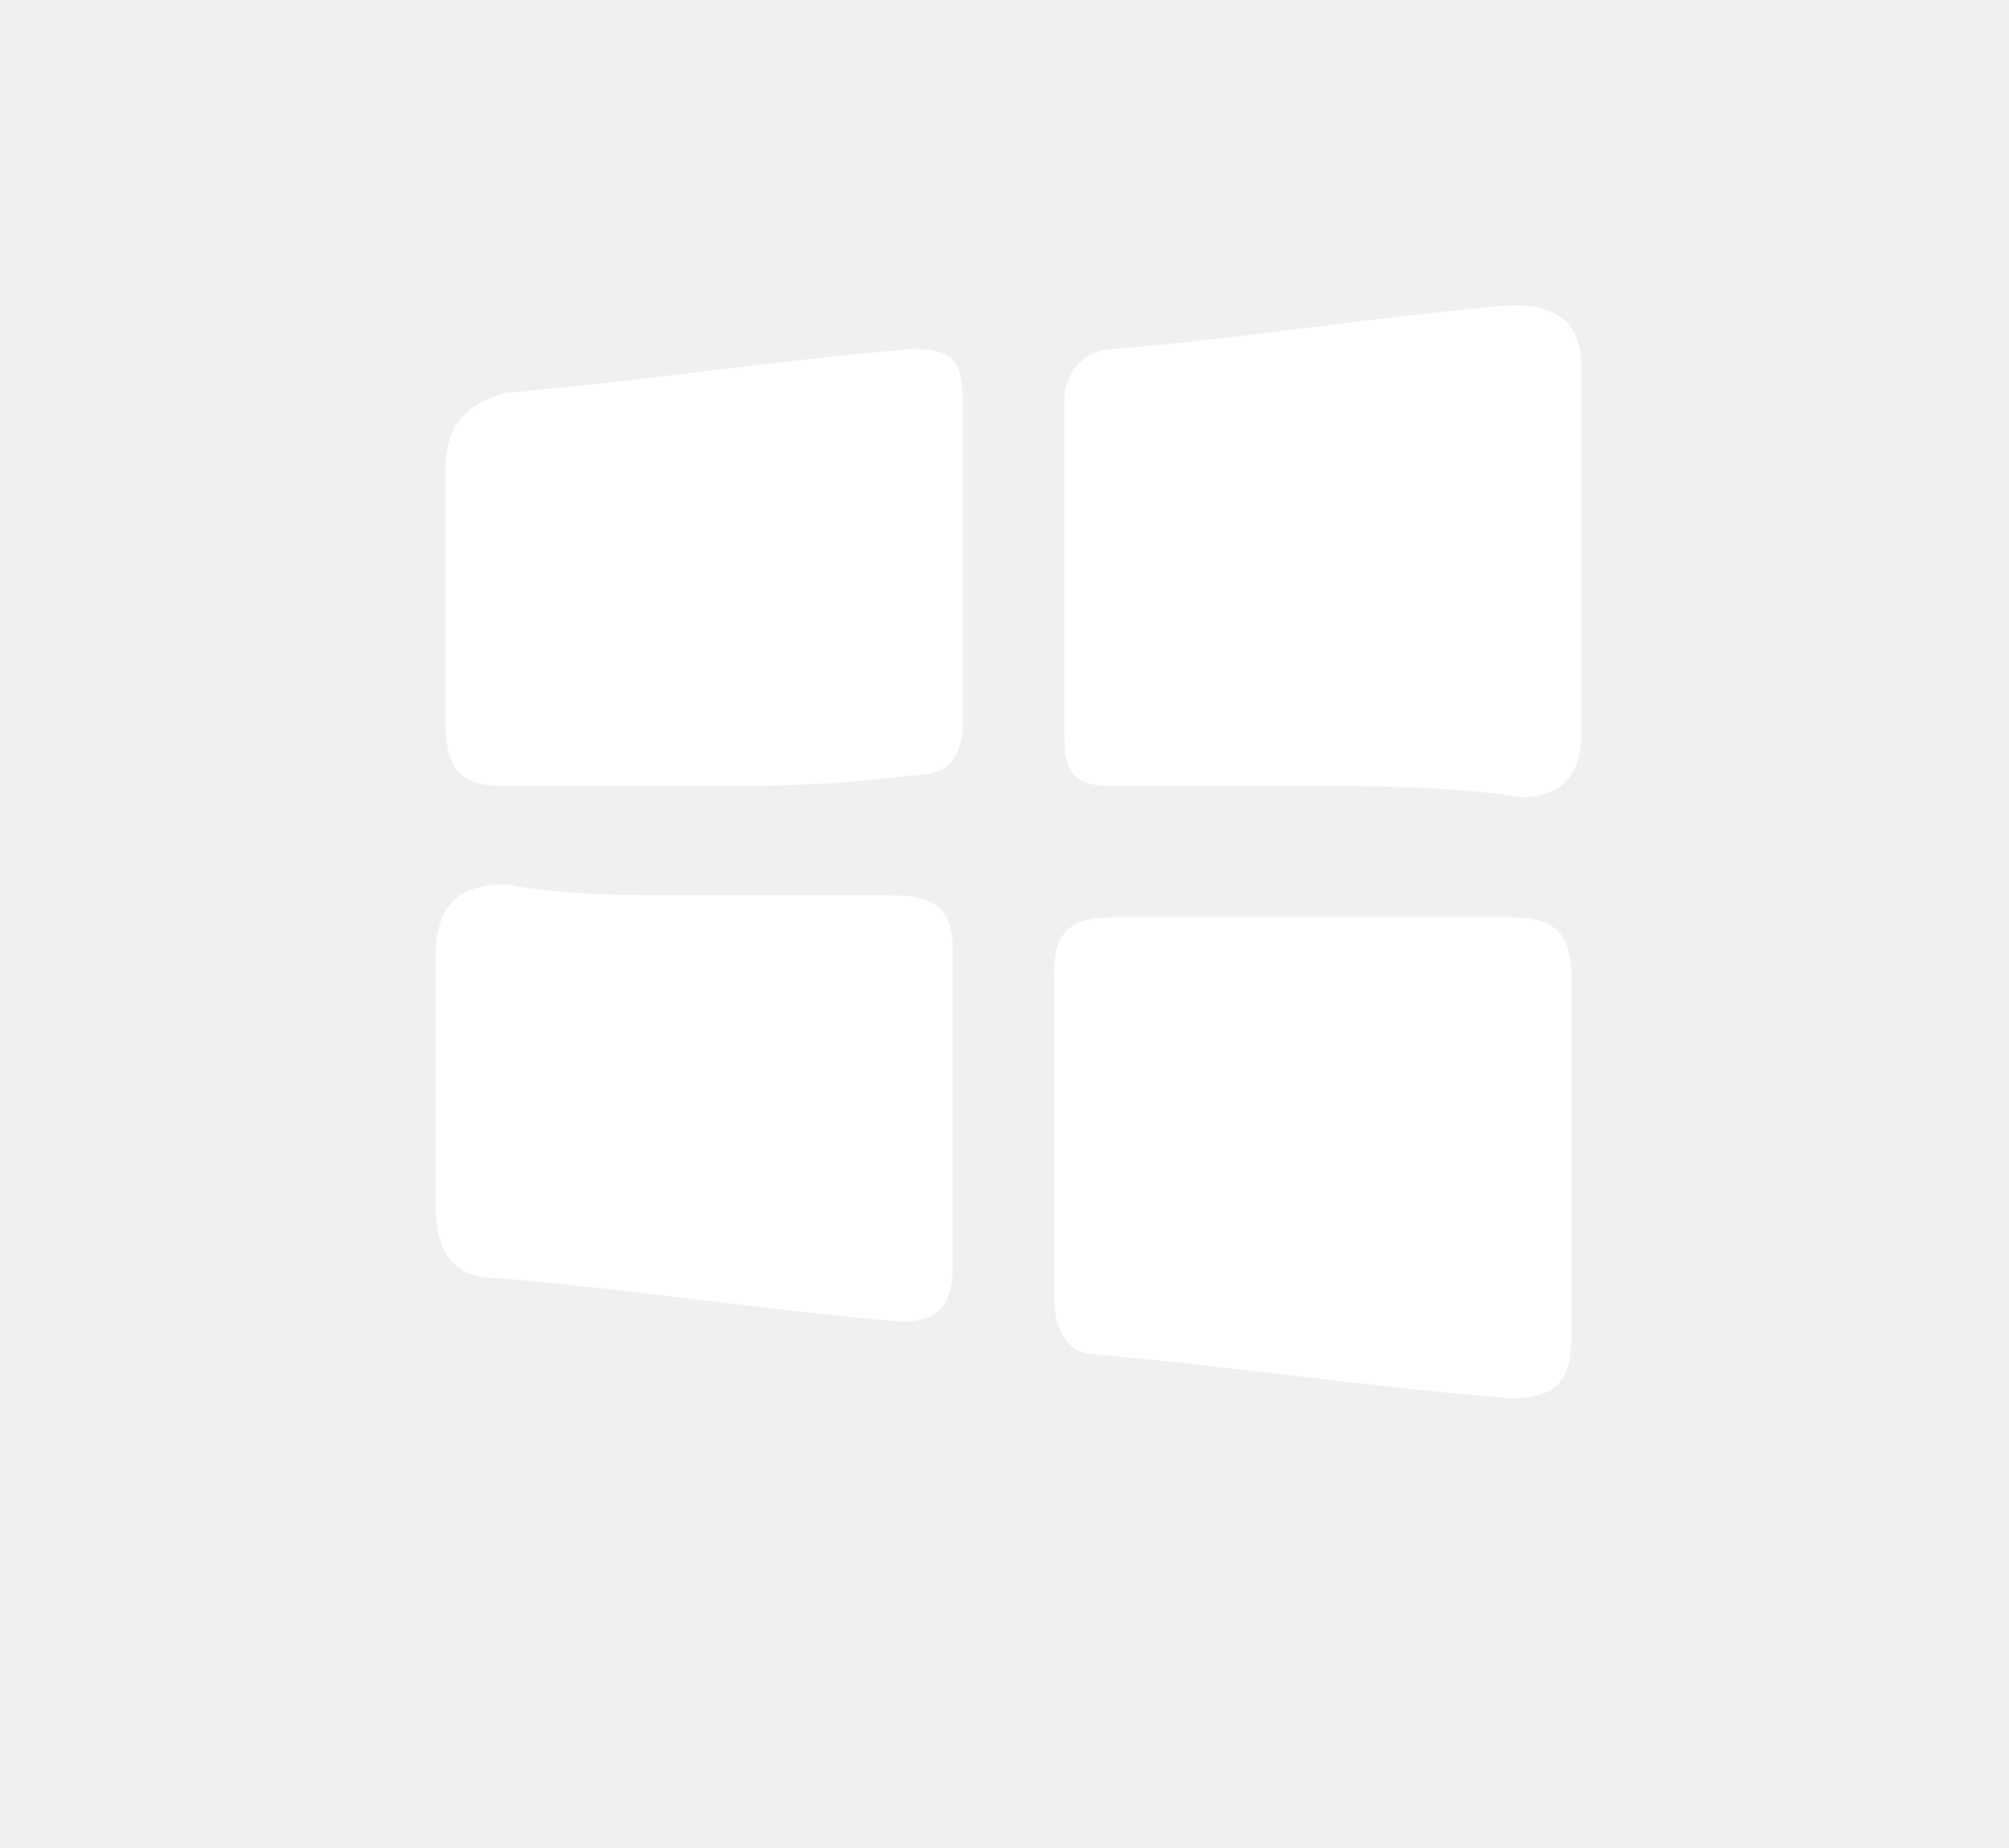
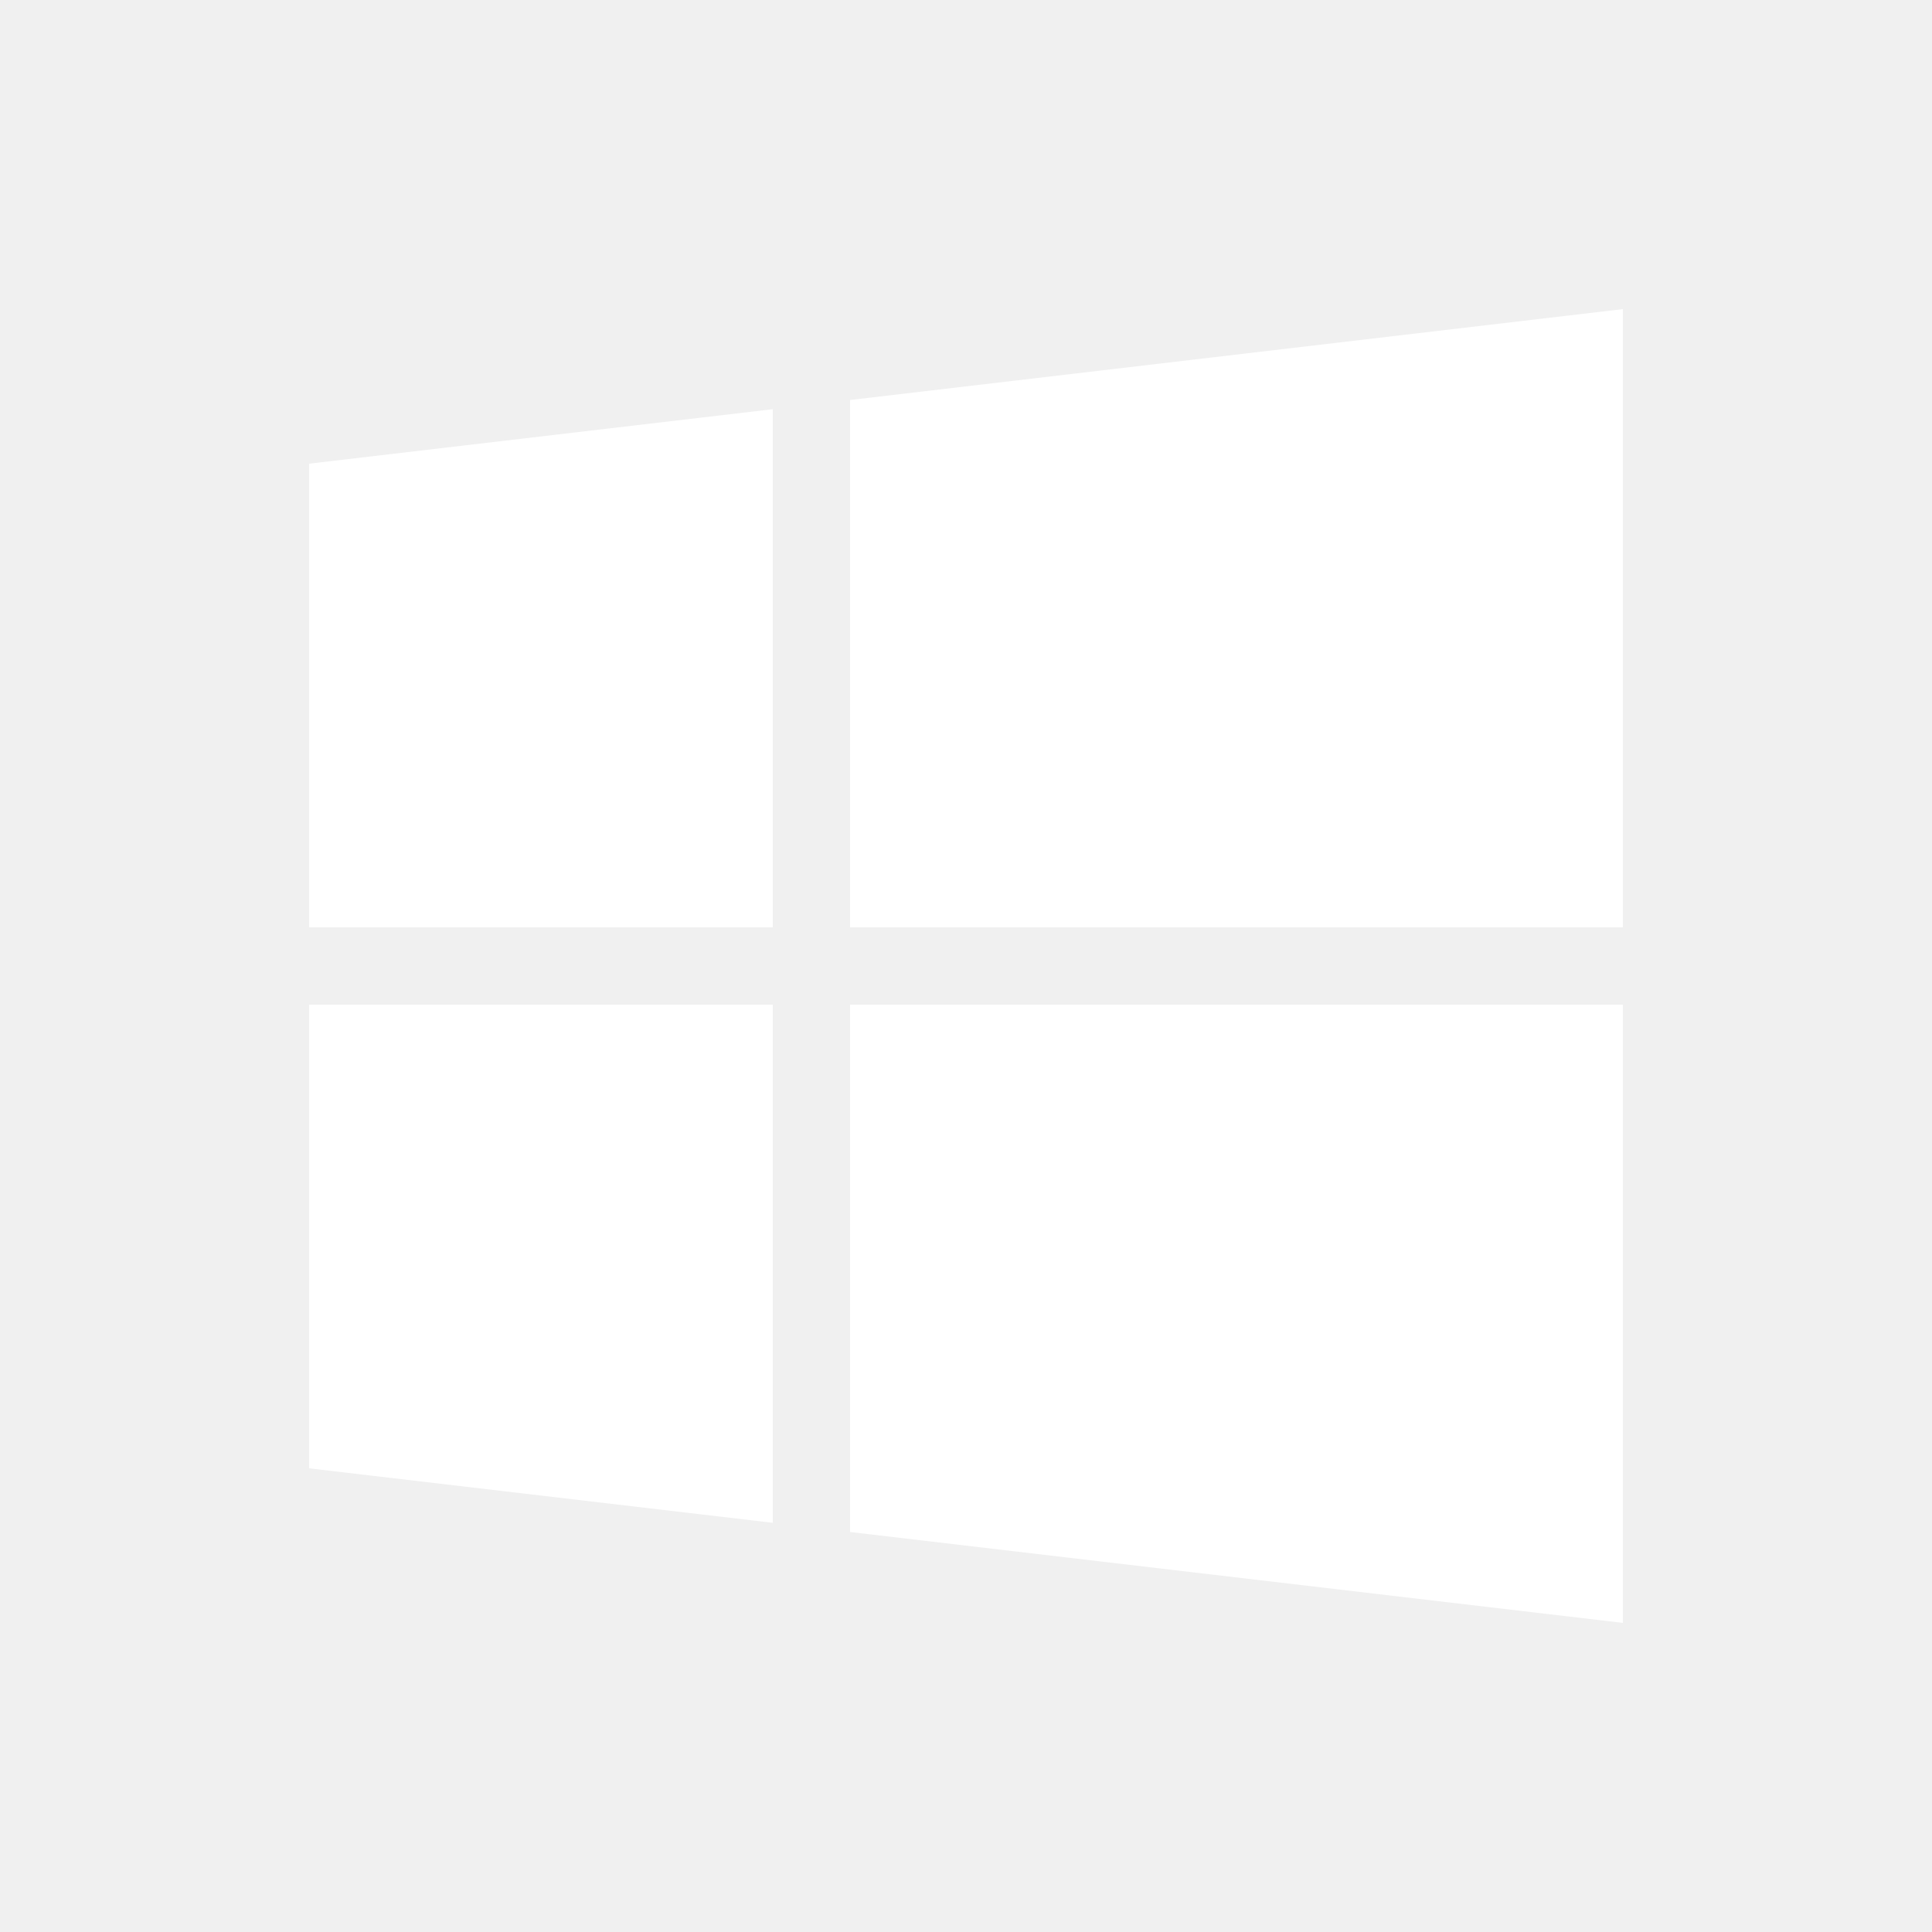
- <svg xmlns="http://www.w3.org/2000/svg" version="1.1" id="svg2" x="0px" y="0px" viewBox="-293 384 25 23" xml:space="preserve" width="25" height="23">
+ <svg xmlns="http://www.w3.org/2000/svg" version="1.1" id="svg2" x="0px" y="0px" viewBox="-293 384 25 25" xml:space="preserve" width="25" height="25">
  <defs id="defs19" />
  <style type="text/css" id="style2">
	.st0{fill:#FFFFFF;}
</style>
-   <g id="g14" transform="matrix(1.262487,0,0,1.36017,73.61445,-144.8432)">
-     <g id="g12">
-       <path class="st0" d="m -277.4,396 c -0.7,0 -1.3,0 -2,0 -0.4,0 -0.5,-0.1 -0.5,-0.5 0,-1 0,-2 0,-3 0,-0.3 0.2,-0.5 0.5,-0.5 1.3,-0.1 2.6,-0.3 3.9,-0.4 0.4,0 0.7,0.1 0.7,0.6 0,1.1 0,2.2 0,3.3 0,0.4 -0.2,0.6 -0.6,0.6 -0.7,-0.1 -1.4,-0.1 -2,-0.1 z" id="path4" style="fill:#ffffff" />
-       <path class="st0" d="m -274.9,399.3 c 0,0.6 0,1.1 0,1.7 0,0.4 -0.1,0.6 -0.6,0.6 -1.4,-0.1 -2.8,-0.3 -4.1,-0.4 -0.3,0 -0.4,-0.3 -0.4,-0.5 0,-1 0,-2 0,-3 0,-0.4 0.2,-0.5 0.6,-0.5 1.3,0 2.6,0 3.9,0 0.5,0 0.6,0.2 0.6,0.6 0,0.4 0,0.9 0,1.5 z" id="path6" style="fill:#ffffff" />
-       <path class="st0" d="m -283.5,396 c -0.6,0 -1.3,0 -1.9,0 -0.4,0 -0.6,-0.1 -0.6,-0.6 0,-0.8 0,-1.5 0,-2.3 0,-0.4 0.2,-0.6 0.6,-0.7 1.3,-0.1 2.7,-0.3 4,-0.4 0.4,0 0.5,0.1 0.5,0.5 0,1 0,1.9 0,2.9 0,0.4 -0.2,0.5 -0.5,0.5 -0.8,0.1 -1.5,0.1 -2.1,0.1 z" id="path8" style="fill:#ffffff" />
-       <path class="st0" d="m -283.5,397 c 0.6,0 1.3,0 1.9,0 0.4,0 0.6,0.1 0.6,0.5 0,1 0,1.9 0,2.9 0,0.4 -0.2,0.5 -0.5,0.5 -1.3,-0.1 -2.7,-0.3 -4,-0.4 -0.4,0 -0.6,-0.2 -0.6,-0.7 0,-0.7 0,-1.5 0,-2.2 0,-0.5 0.2,-0.7 0.7,-0.7 0.6,0.1 1.2,0.1 1.9,0.1 z" id="path10" style="fill:#ffffff" />
-     </g>
-   </g>
+   <path style="fill:#ffffff;fill-rule:evenodd;stroke:none;stroke-width:1px;stroke-linecap:butt;stroke-linejoin:miter;stroke-opacity:1;fill-opacity:1" d="M 21 4 L 11 5.176 L 11 12 L 21 12 L 21 4 z M 10 5.295 L 4 6 L 4 12 L 10 12 L 10 5.295 z " transform="translate(-293,384)" id="path853" />
+   <path id="path858" d="m -272,405 -10,-1.176 V 397 h 10 z M -283,403.705 -289,403 v -6 h 6 z" style="fill:#ffffff;fill-opacity:1;fill-rule:evenodd;stroke:none;stroke-width:1px;stroke-linecap:butt;stroke-linejoin:miter;stroke-opacity:1" />
</svg>
